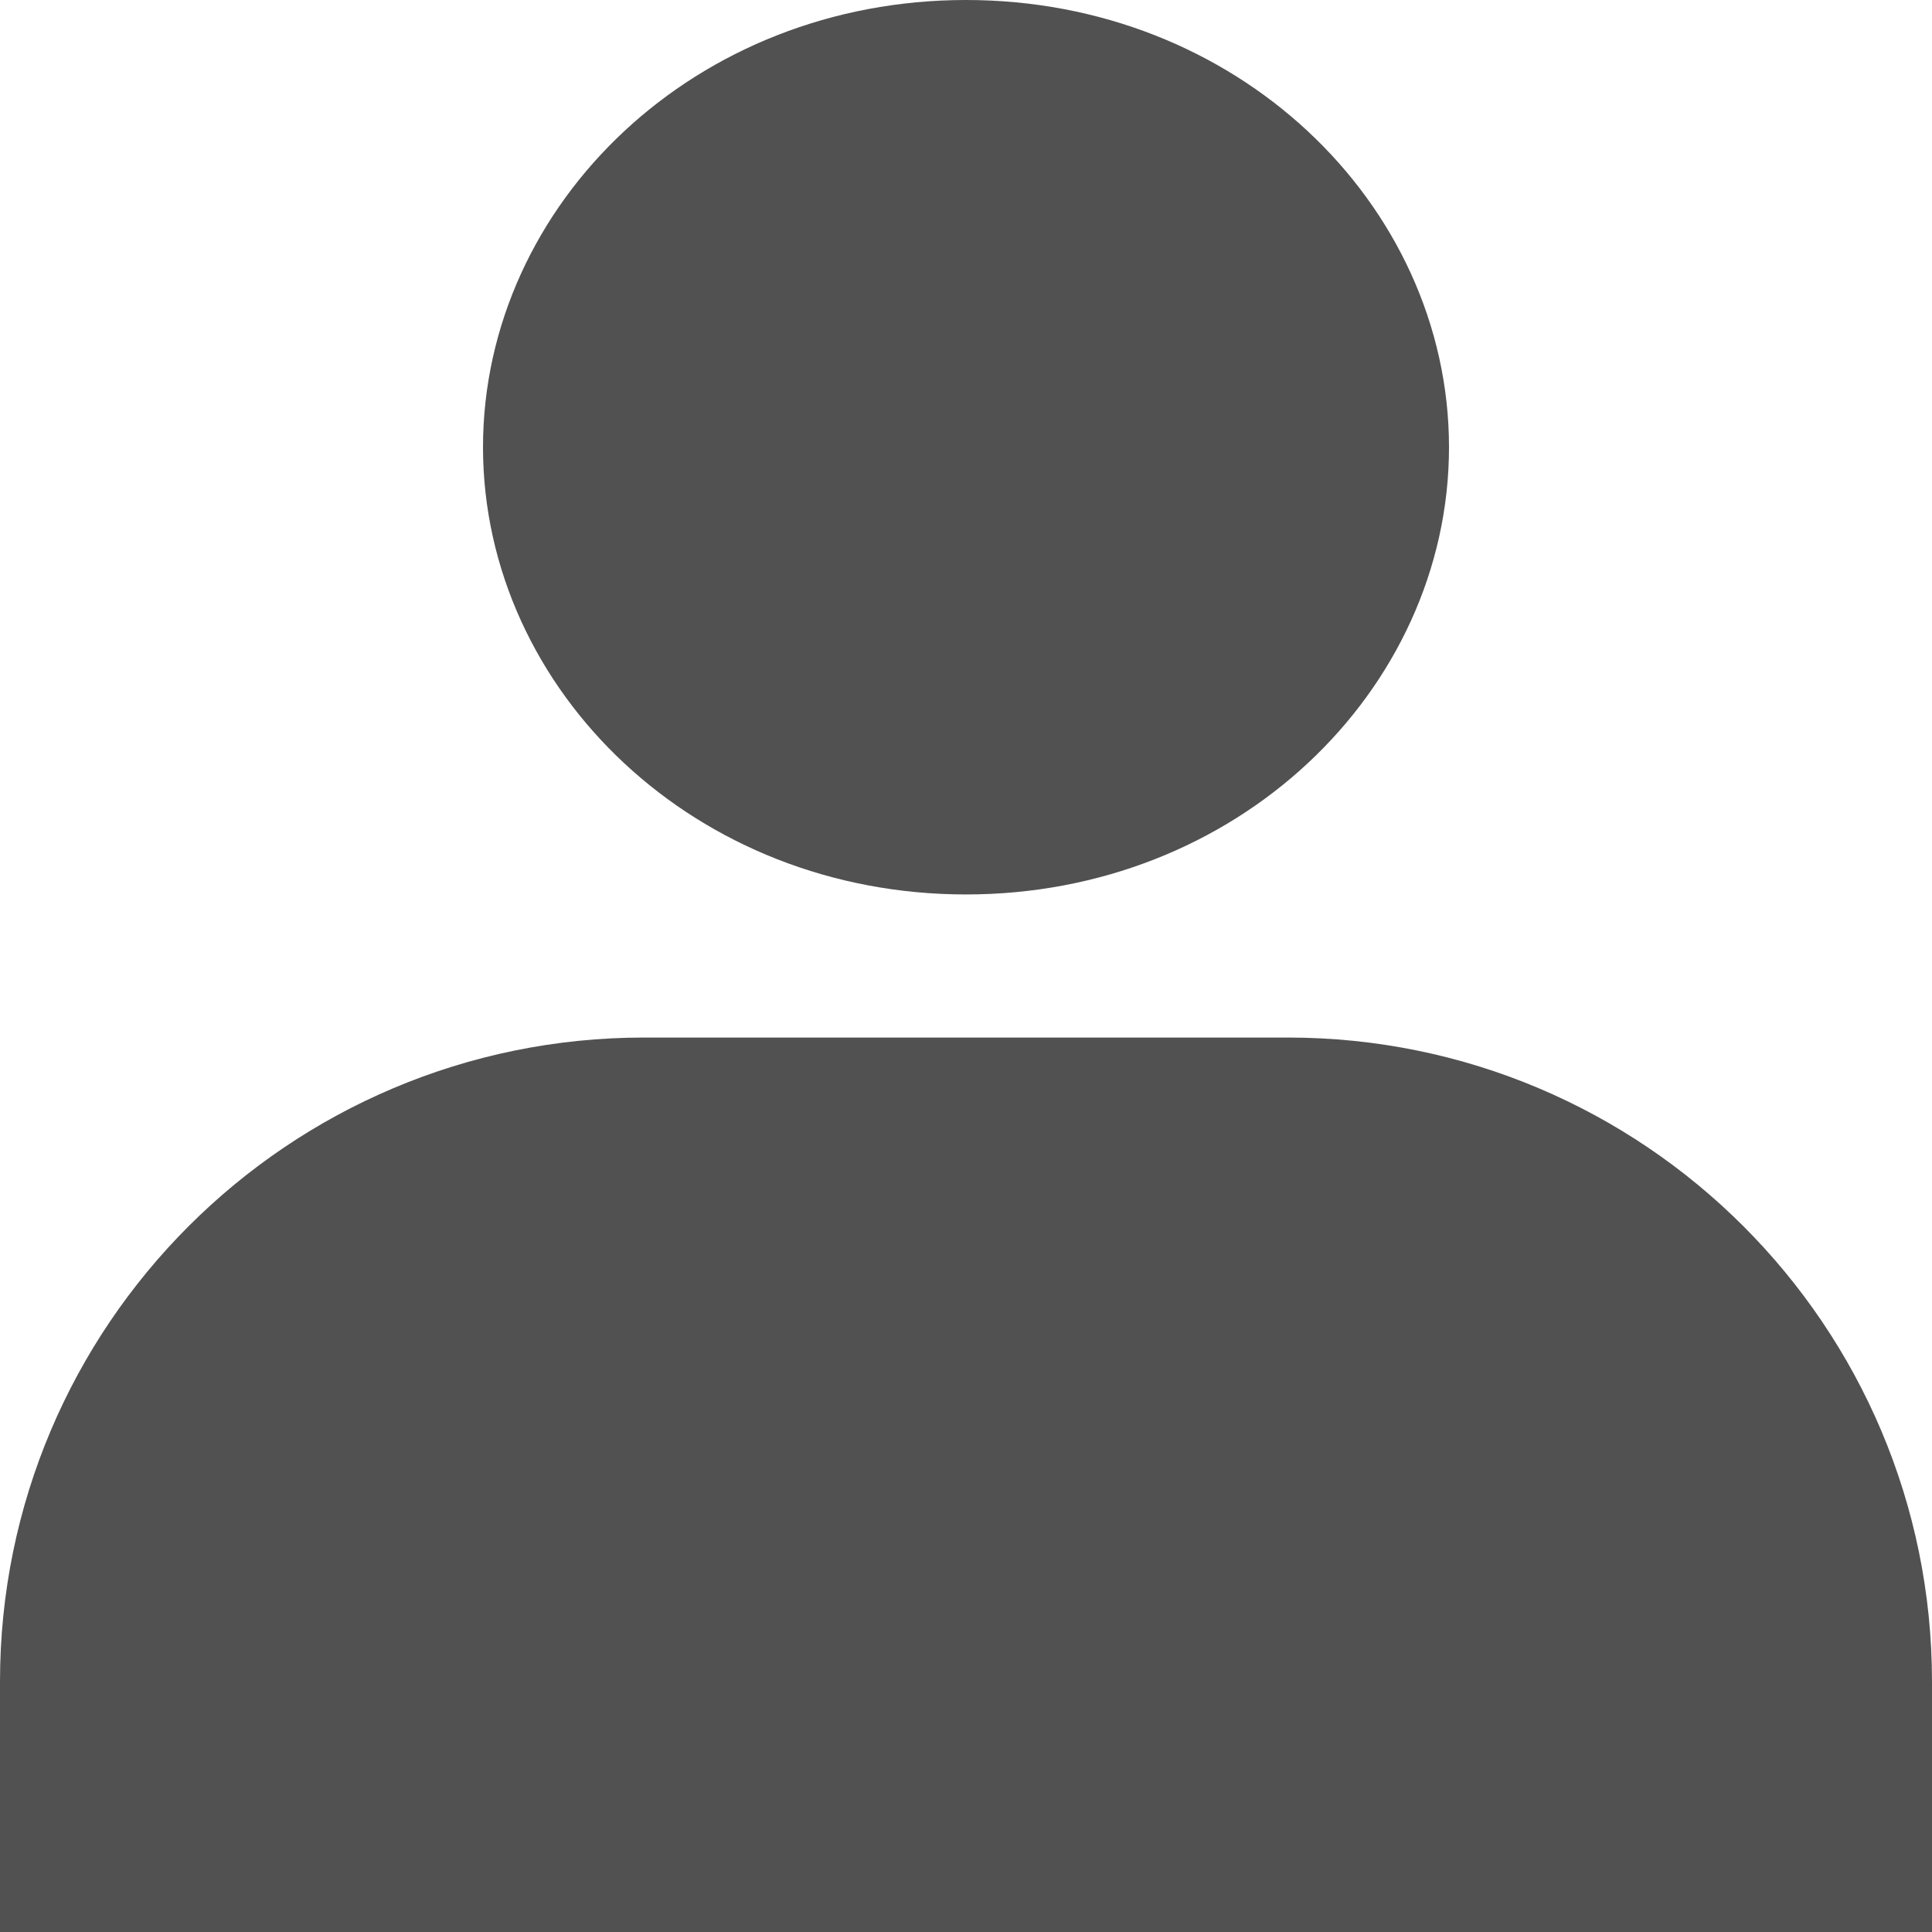
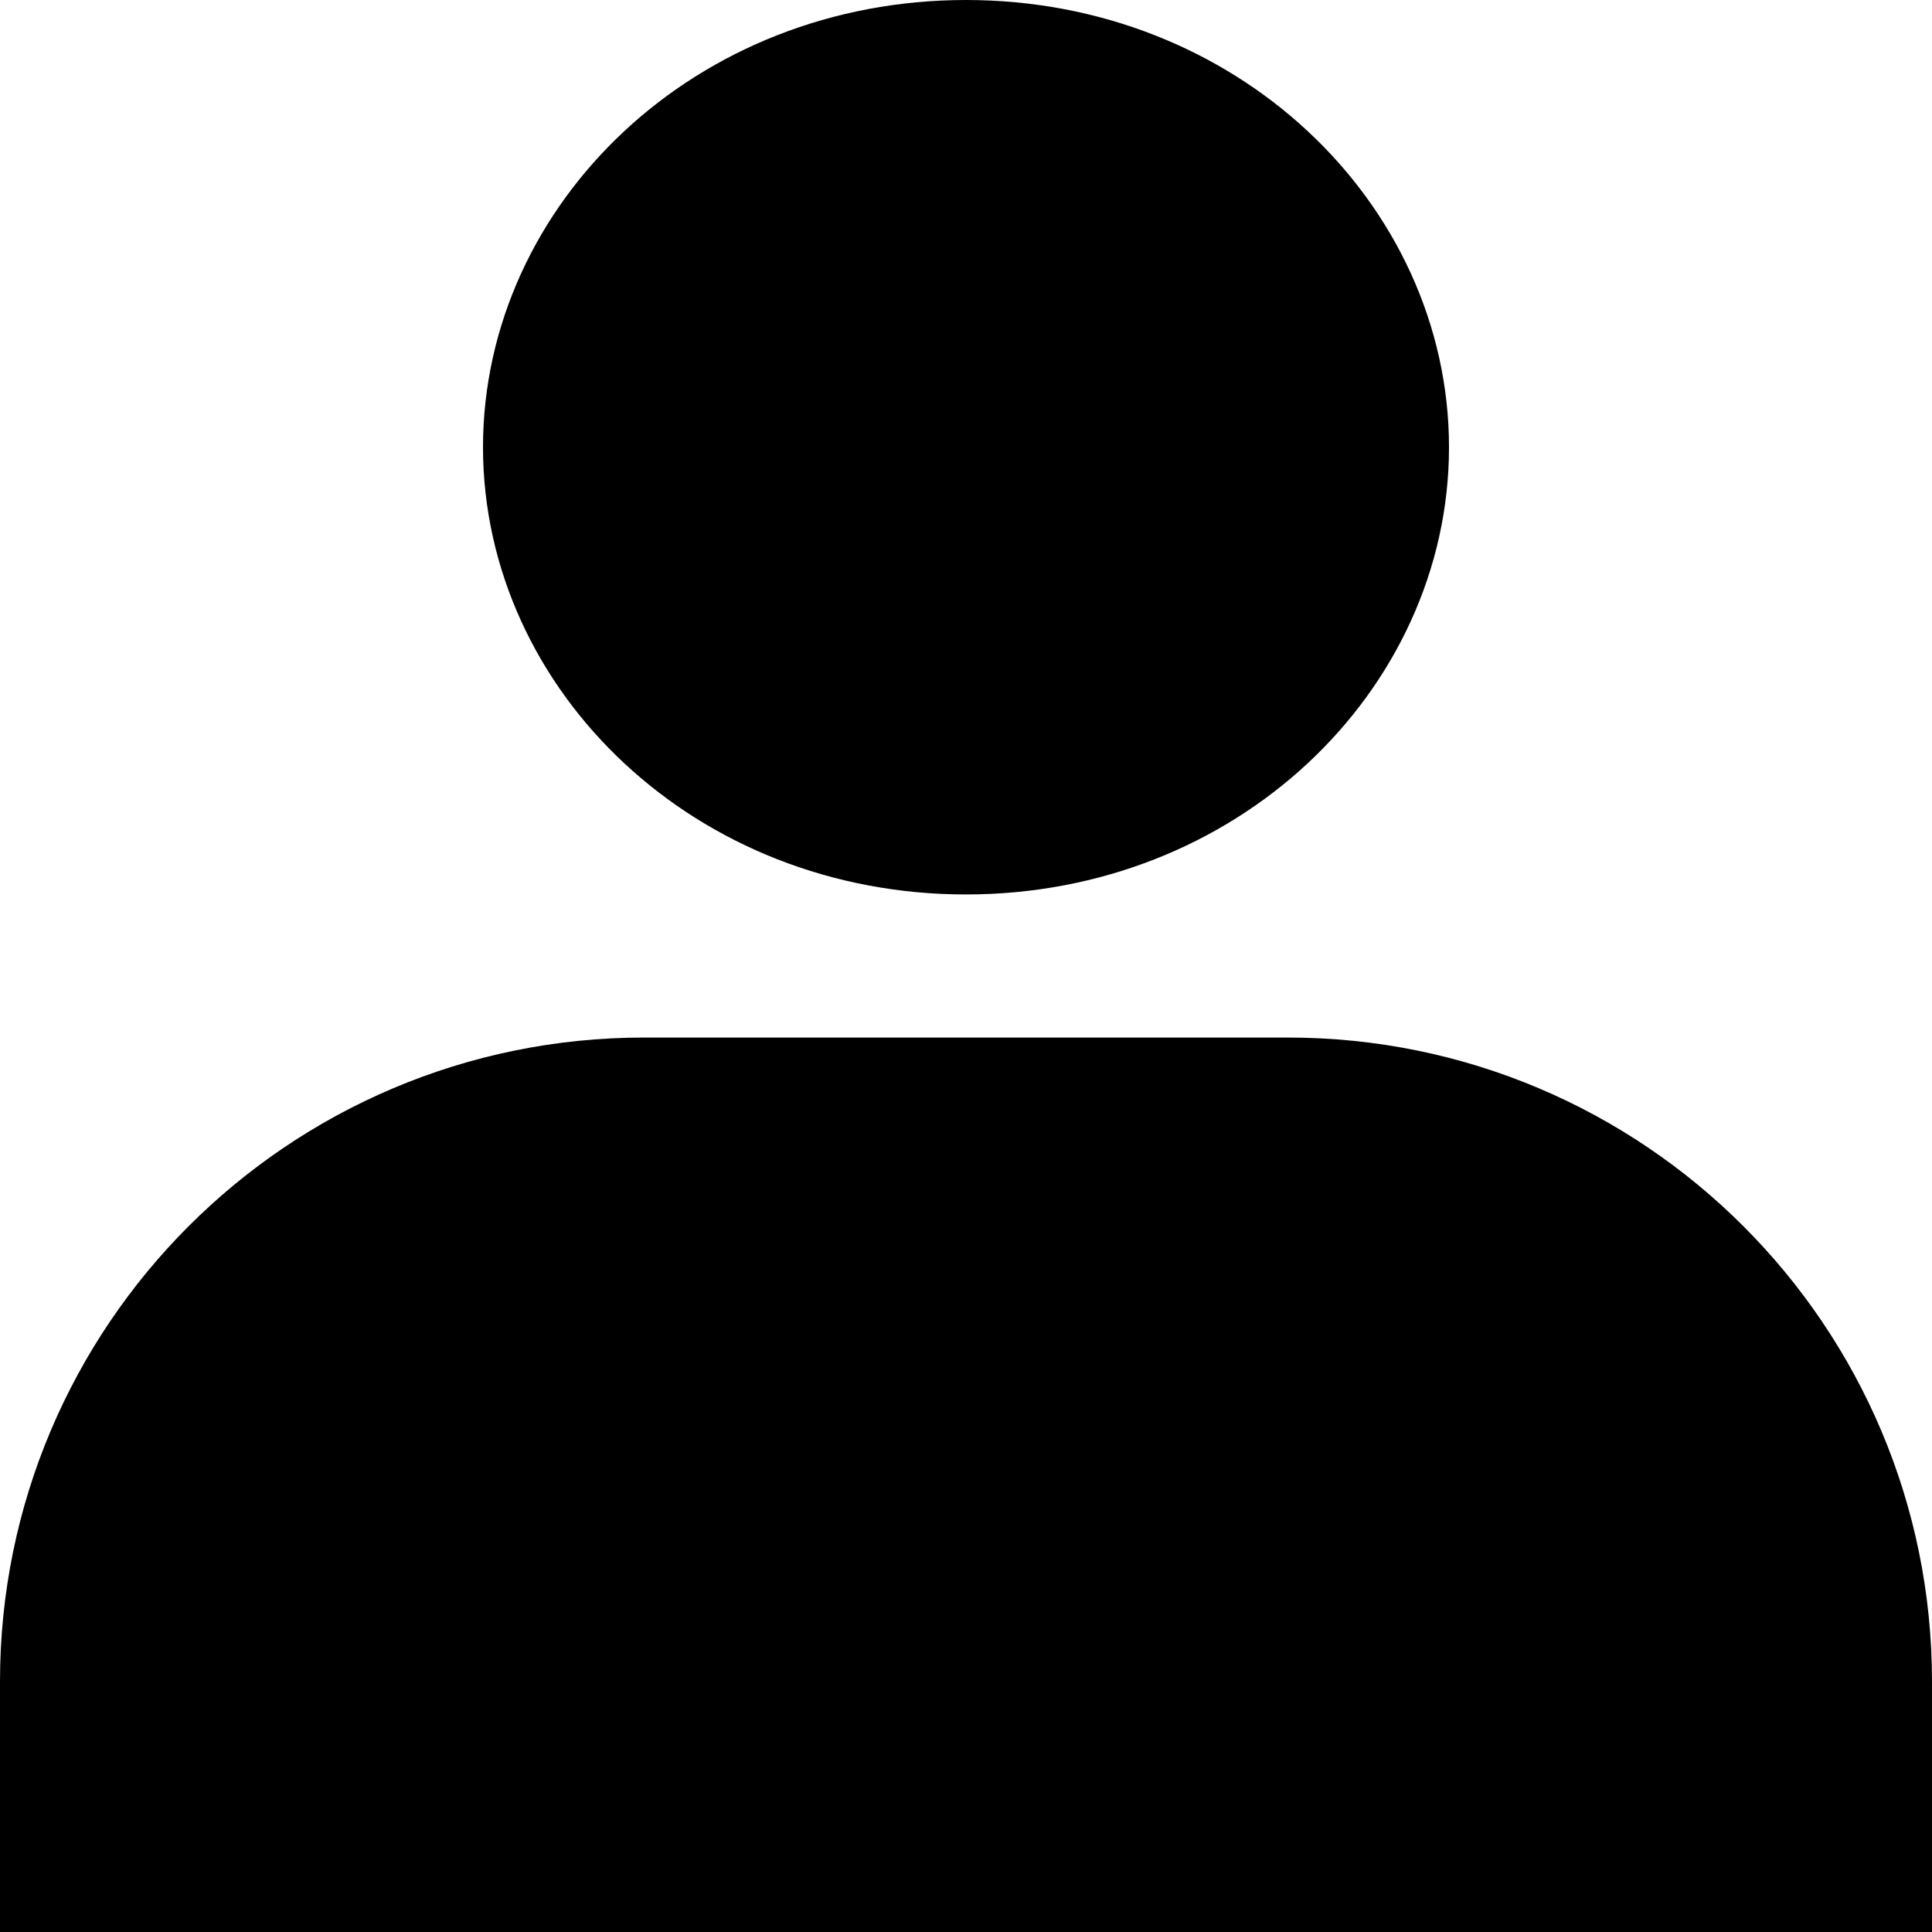
<svg xmlns="http://www.w3.org/2000/svg" width="30" height="30" viewBox="0 0 30 30" fill="none">
-   <path d="M21 6.944C21 9.845 18.424 12.389 15 12.389C11.575 12.389 9 9.845 9 6.944C9 4.044 11.575 1.5 15 1.5C18.424 1.5 21 4.044 21 6.944Z" fill="#515151" stroke="#515151" stroke-width="3" />
-   <path d="M10 17.611H20C24.694 17.611 28.5 21.417 28.5 26.111V28.5H1.5V26.111C1.5 21.417 5.306 17.611 10 17.611Z" fill="#515151" stroke="#515151" stroke-width="3" />
+   <path d="M21 6.944C21 9.845 18.424 12.389 15 12.389C11.575 12.389 9 9.845 9 6.944C9 4.044 11.575 1.5 15 1.5C18.424 1.5 21 4.044 21 6.944Z" fill="black" stroke="black" stroke-width="3" />
+   <path d="M10 17.611H20C24.694 17.611 28.5 21.417 28.5 26.111V28.5H1.5V26.111C1.5 21.417 5.306 17.611 10 17.611Z" fill="black" stroke="black" stroke-width="3" />
</svg>
